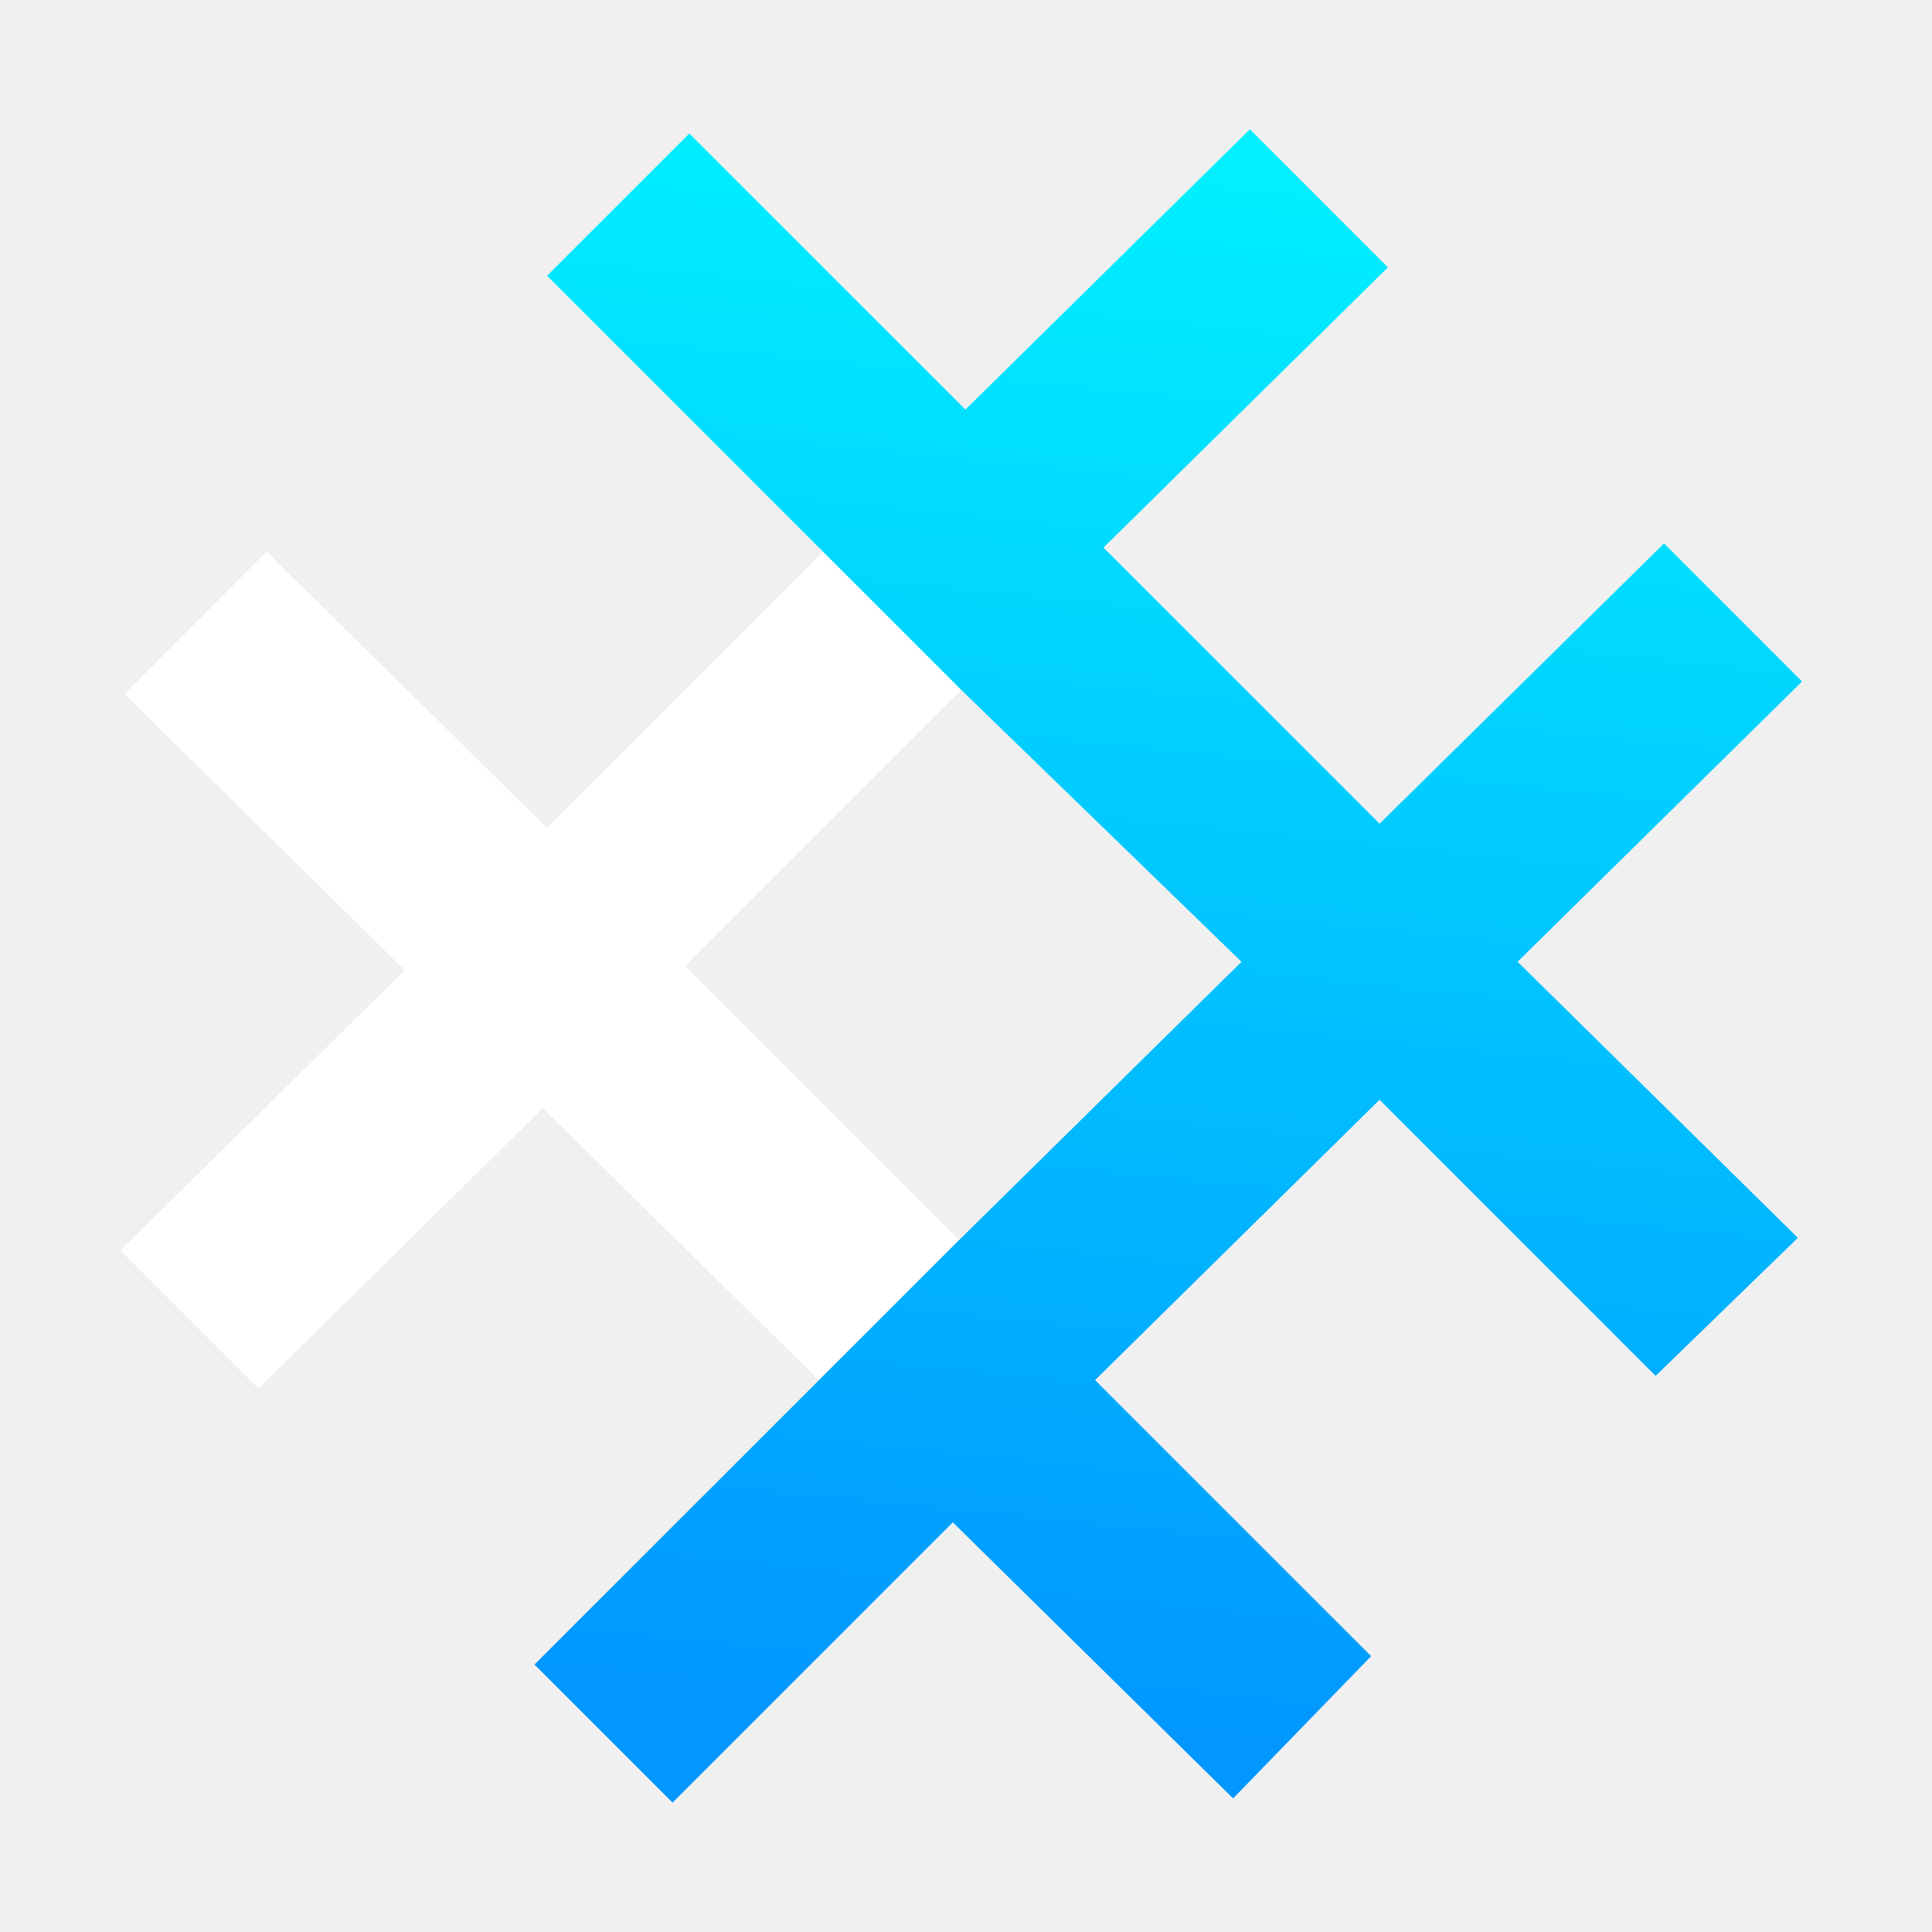
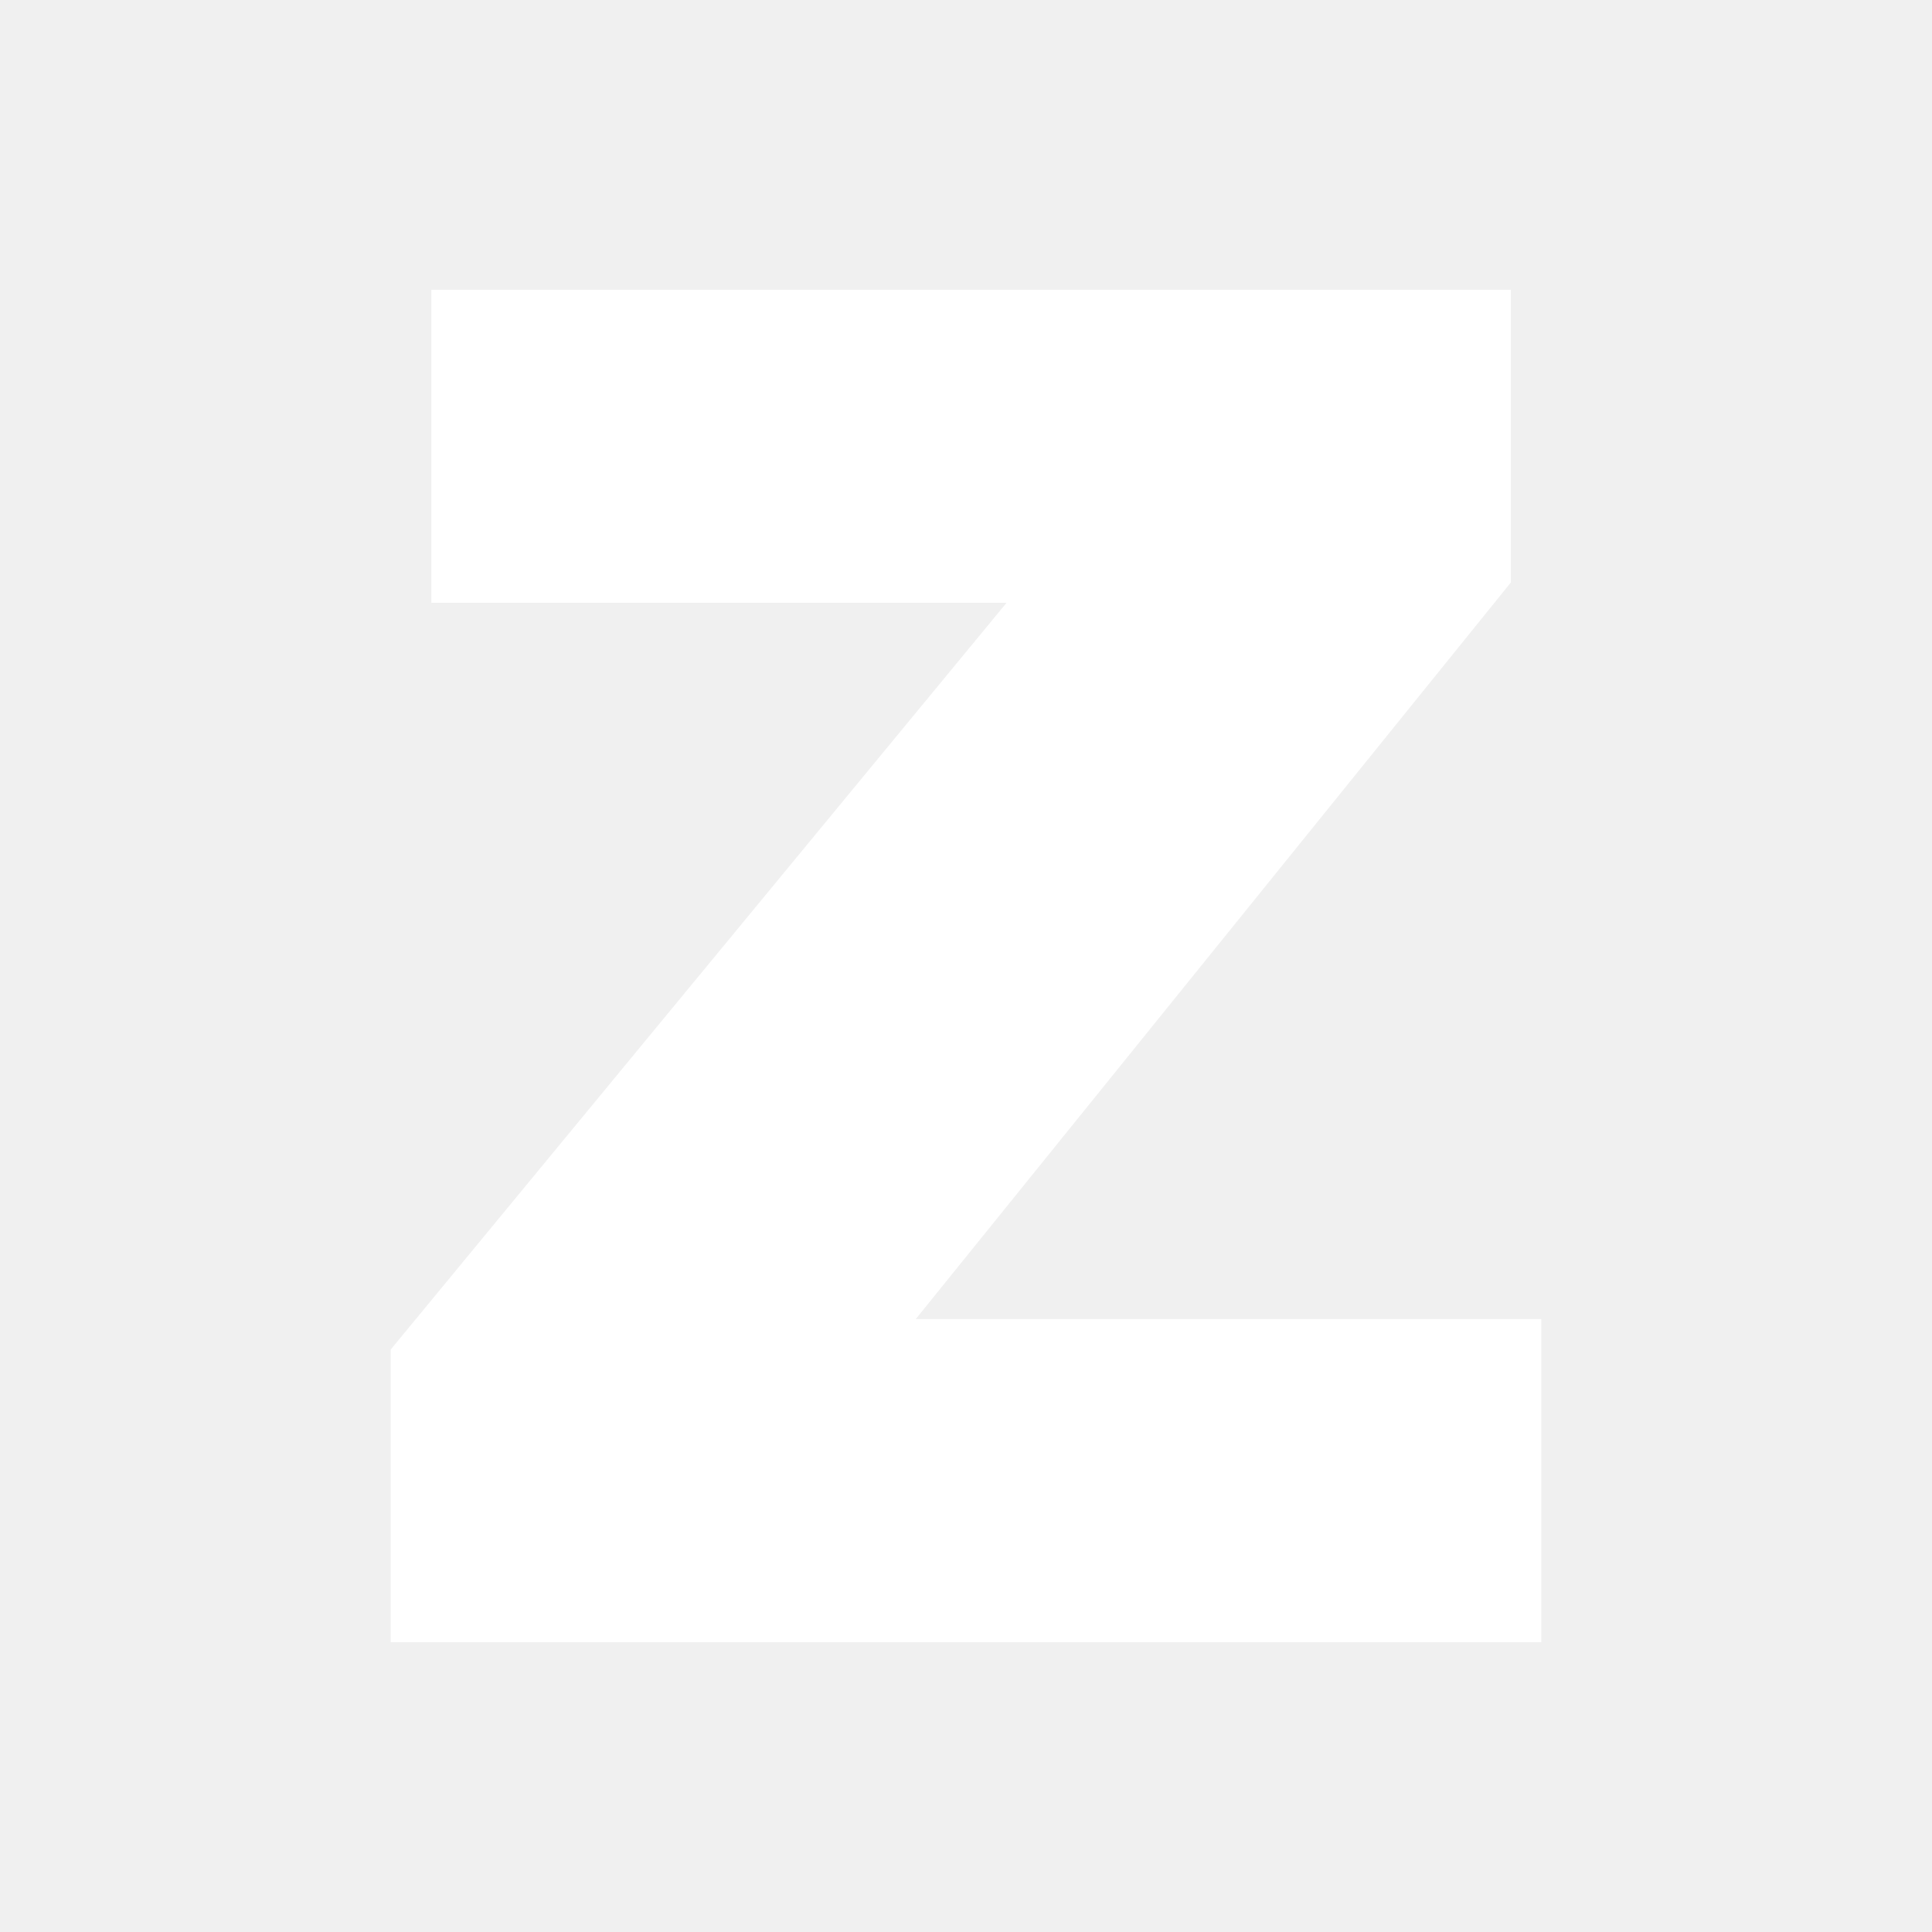
- <svg xmlns="http://www.w3.org/2000/svg" width="120" height="120" viewBox="121 0 40 40" fill="none" version="1.1" id="svg3">
-   <path fill-rule="evenodd" clip-rule="evenodd" d="m 126.522,11.425 5.803,5.716 5.89,-5.89 2.858,2.858 L 135.184,20 l 5.716,5.716 -2.945,2.858 -5.716,-5.63 -5.89,5.803 -2.858,-2.858 5.89,-5.803 -5.803,-5.716 z" fill="#ffffff" id="path1" style="stroke-width:0.866" />
-   <path fill-rule="evenodd" clip-rule="evenodd" d="m 137.869,28.661 2.945,-2.945 v 0 l 5.89,-5.803 -5.803,-5.63 v 0 l -2.858,-2.858 -5.716,-5.716 2.945,-2.945 5.716,5.716 5.89,-5.803 2.858,2.858 -5.89,5.803 5.716,5.716 5.89,-5.803 2.858,2.858 -5.89,5.803 5.803,5.716 -2.945,2.858 -5.716,-5.716 -5.89,5.803 5.716,5.716 -2.858,2.945 -5.803,-5.716 -5.803,5.803 -2.858,-2.858 z" fill="url(#paint0_linear_40_164)" id="path2" style="fill:url(#paint0_linear_40_164);stroke-width:0.866" />
-   <defs id="defs3">
-     <linearGradient x1="135.948" y1="-0.816" x2="132.096" y2="36.986" gradientUnits="userSpaceOnUse" id="paint0_linear_40_164" gradientTransform="matrix(0.8661215,0,0,0.8661215,18.86349,2.677571)">
-       <stop stop-color="#01f1ff" id="stop2" />
-       <stop offset="1" stop-color="#0197ff" id="stop3" />
-     </linearGradient>
-   </defs>
+ <svg xmlns="http://www.w3.org/2000/svg" width="120" height="120" viewBox="0 0 40 40" fill="none">
+   <path d="M8.93 6.00 H31.28 V12.06 L18.96 27.31 H31.91 V34.00 H8.09 V27.94 L20.84 12.48 H8.93 Z" fill="#FFFFFF" />
</svg>
